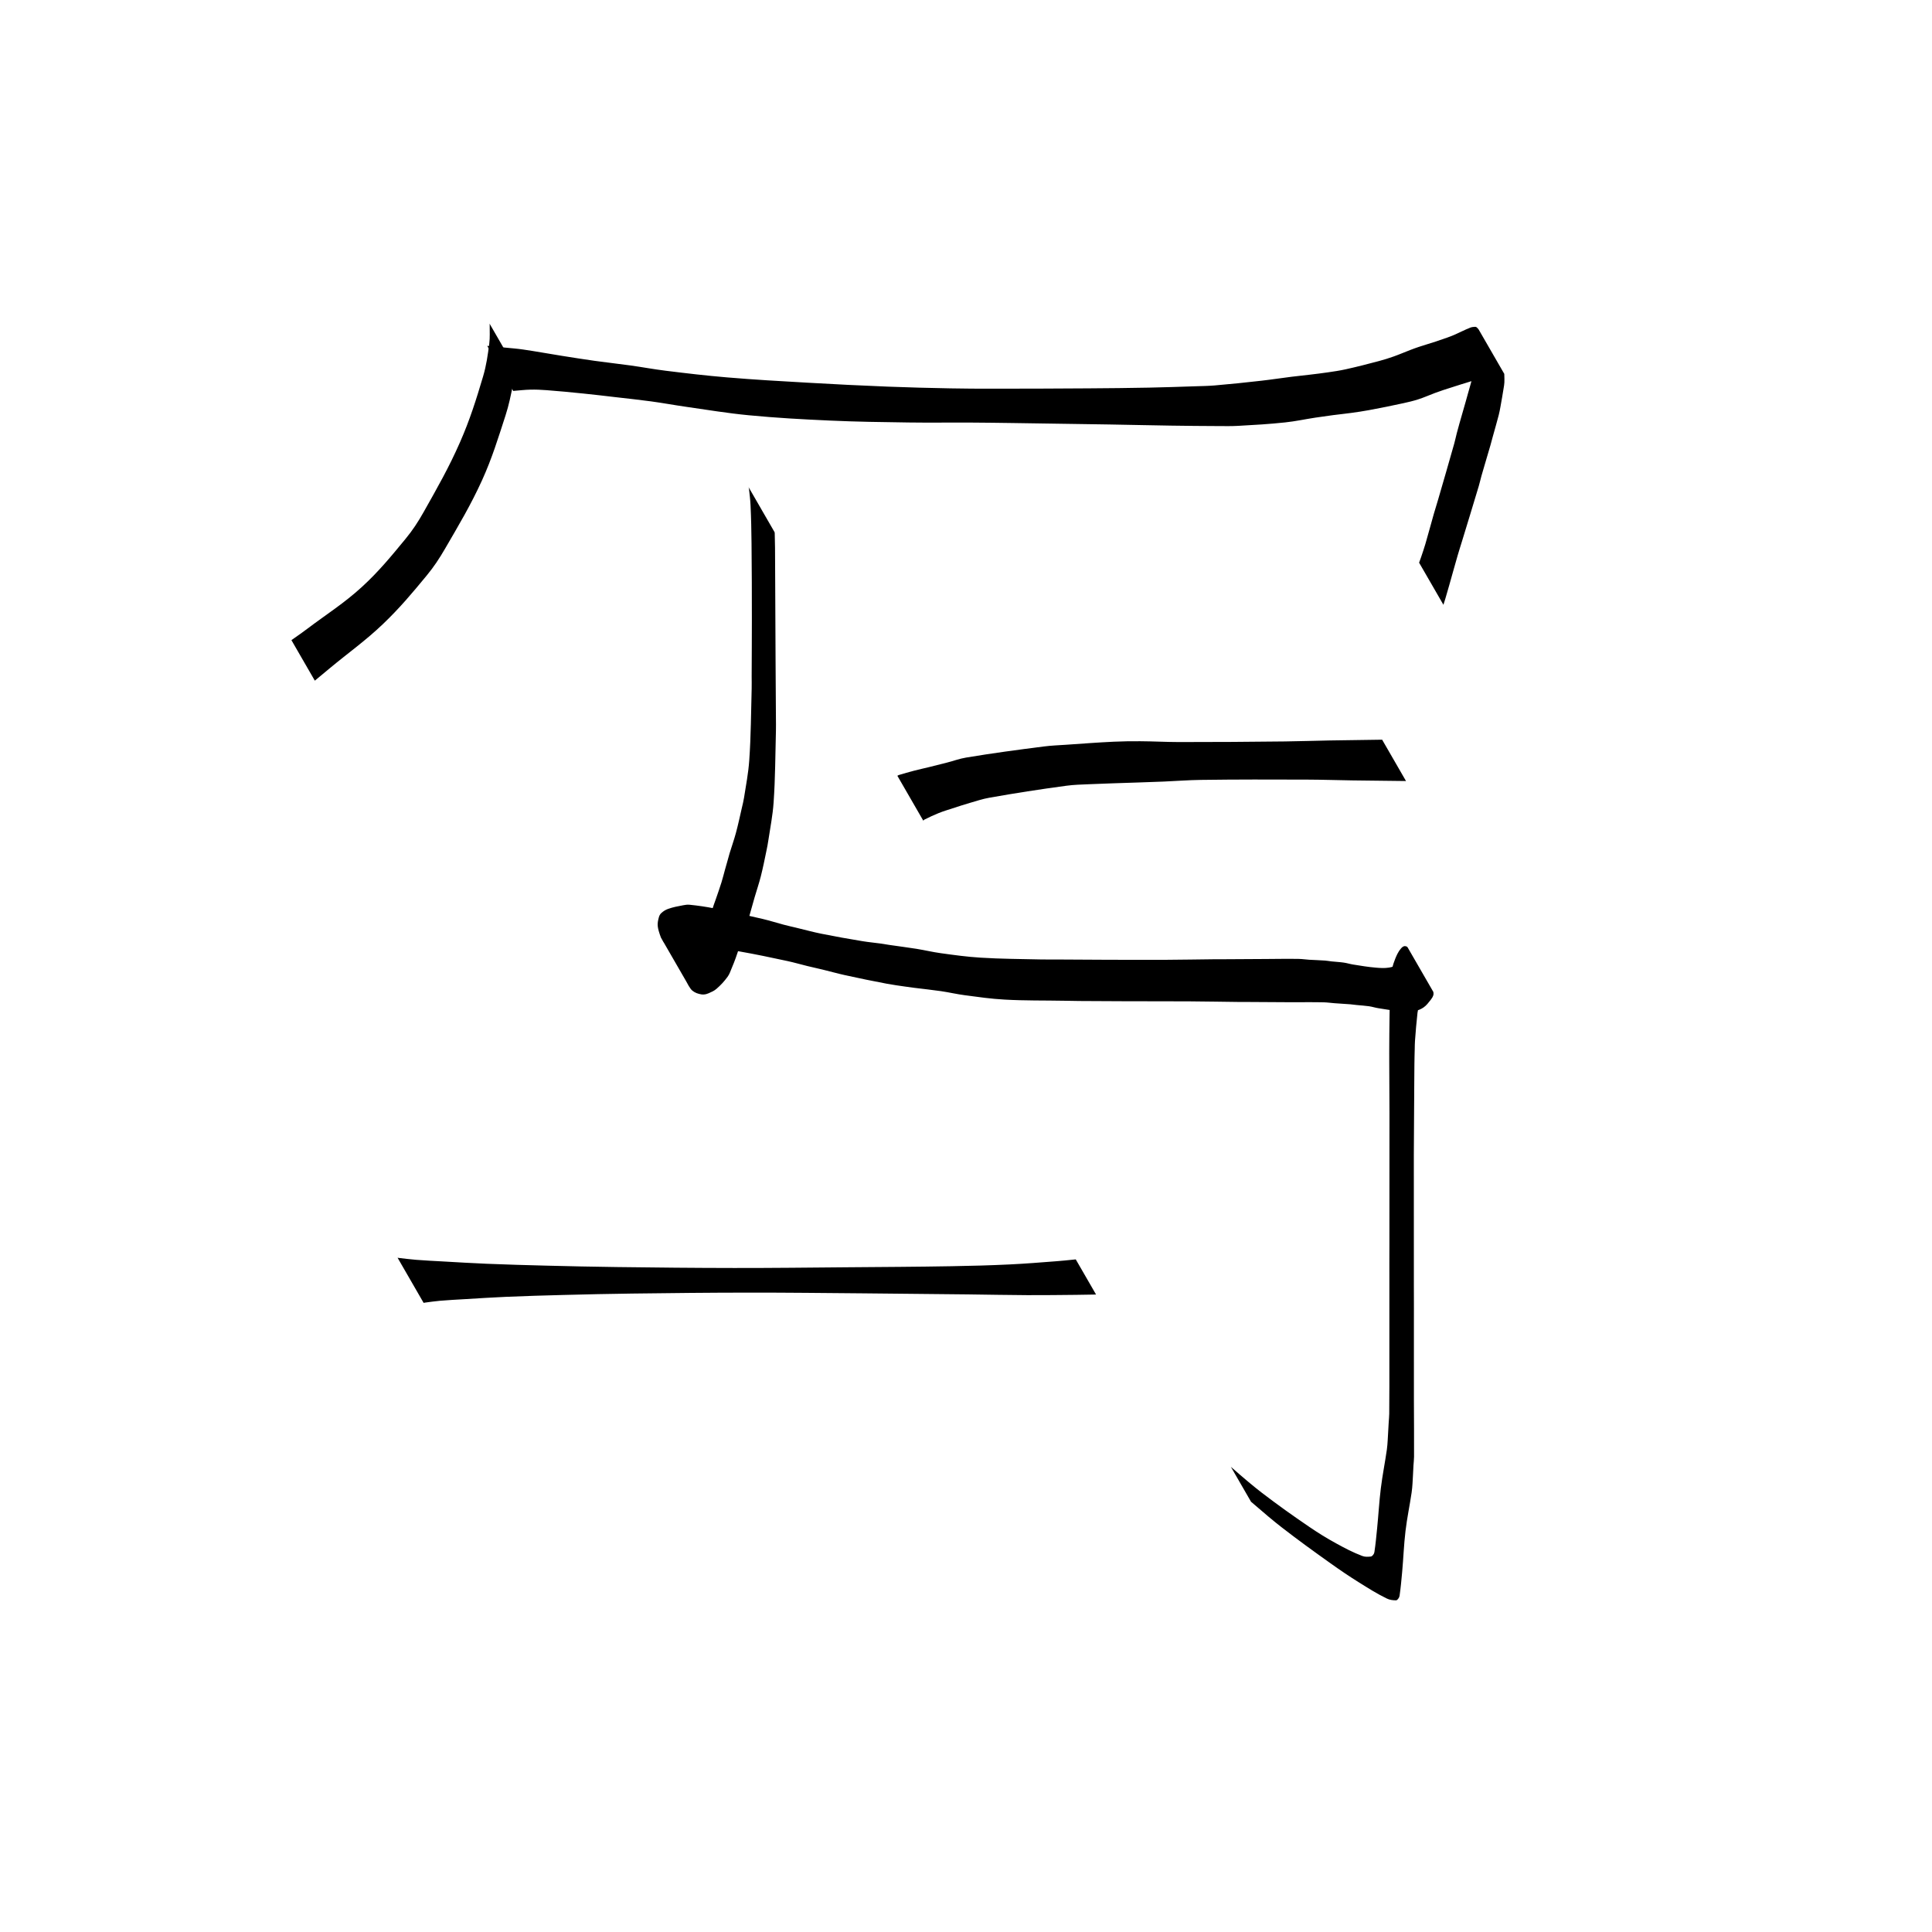
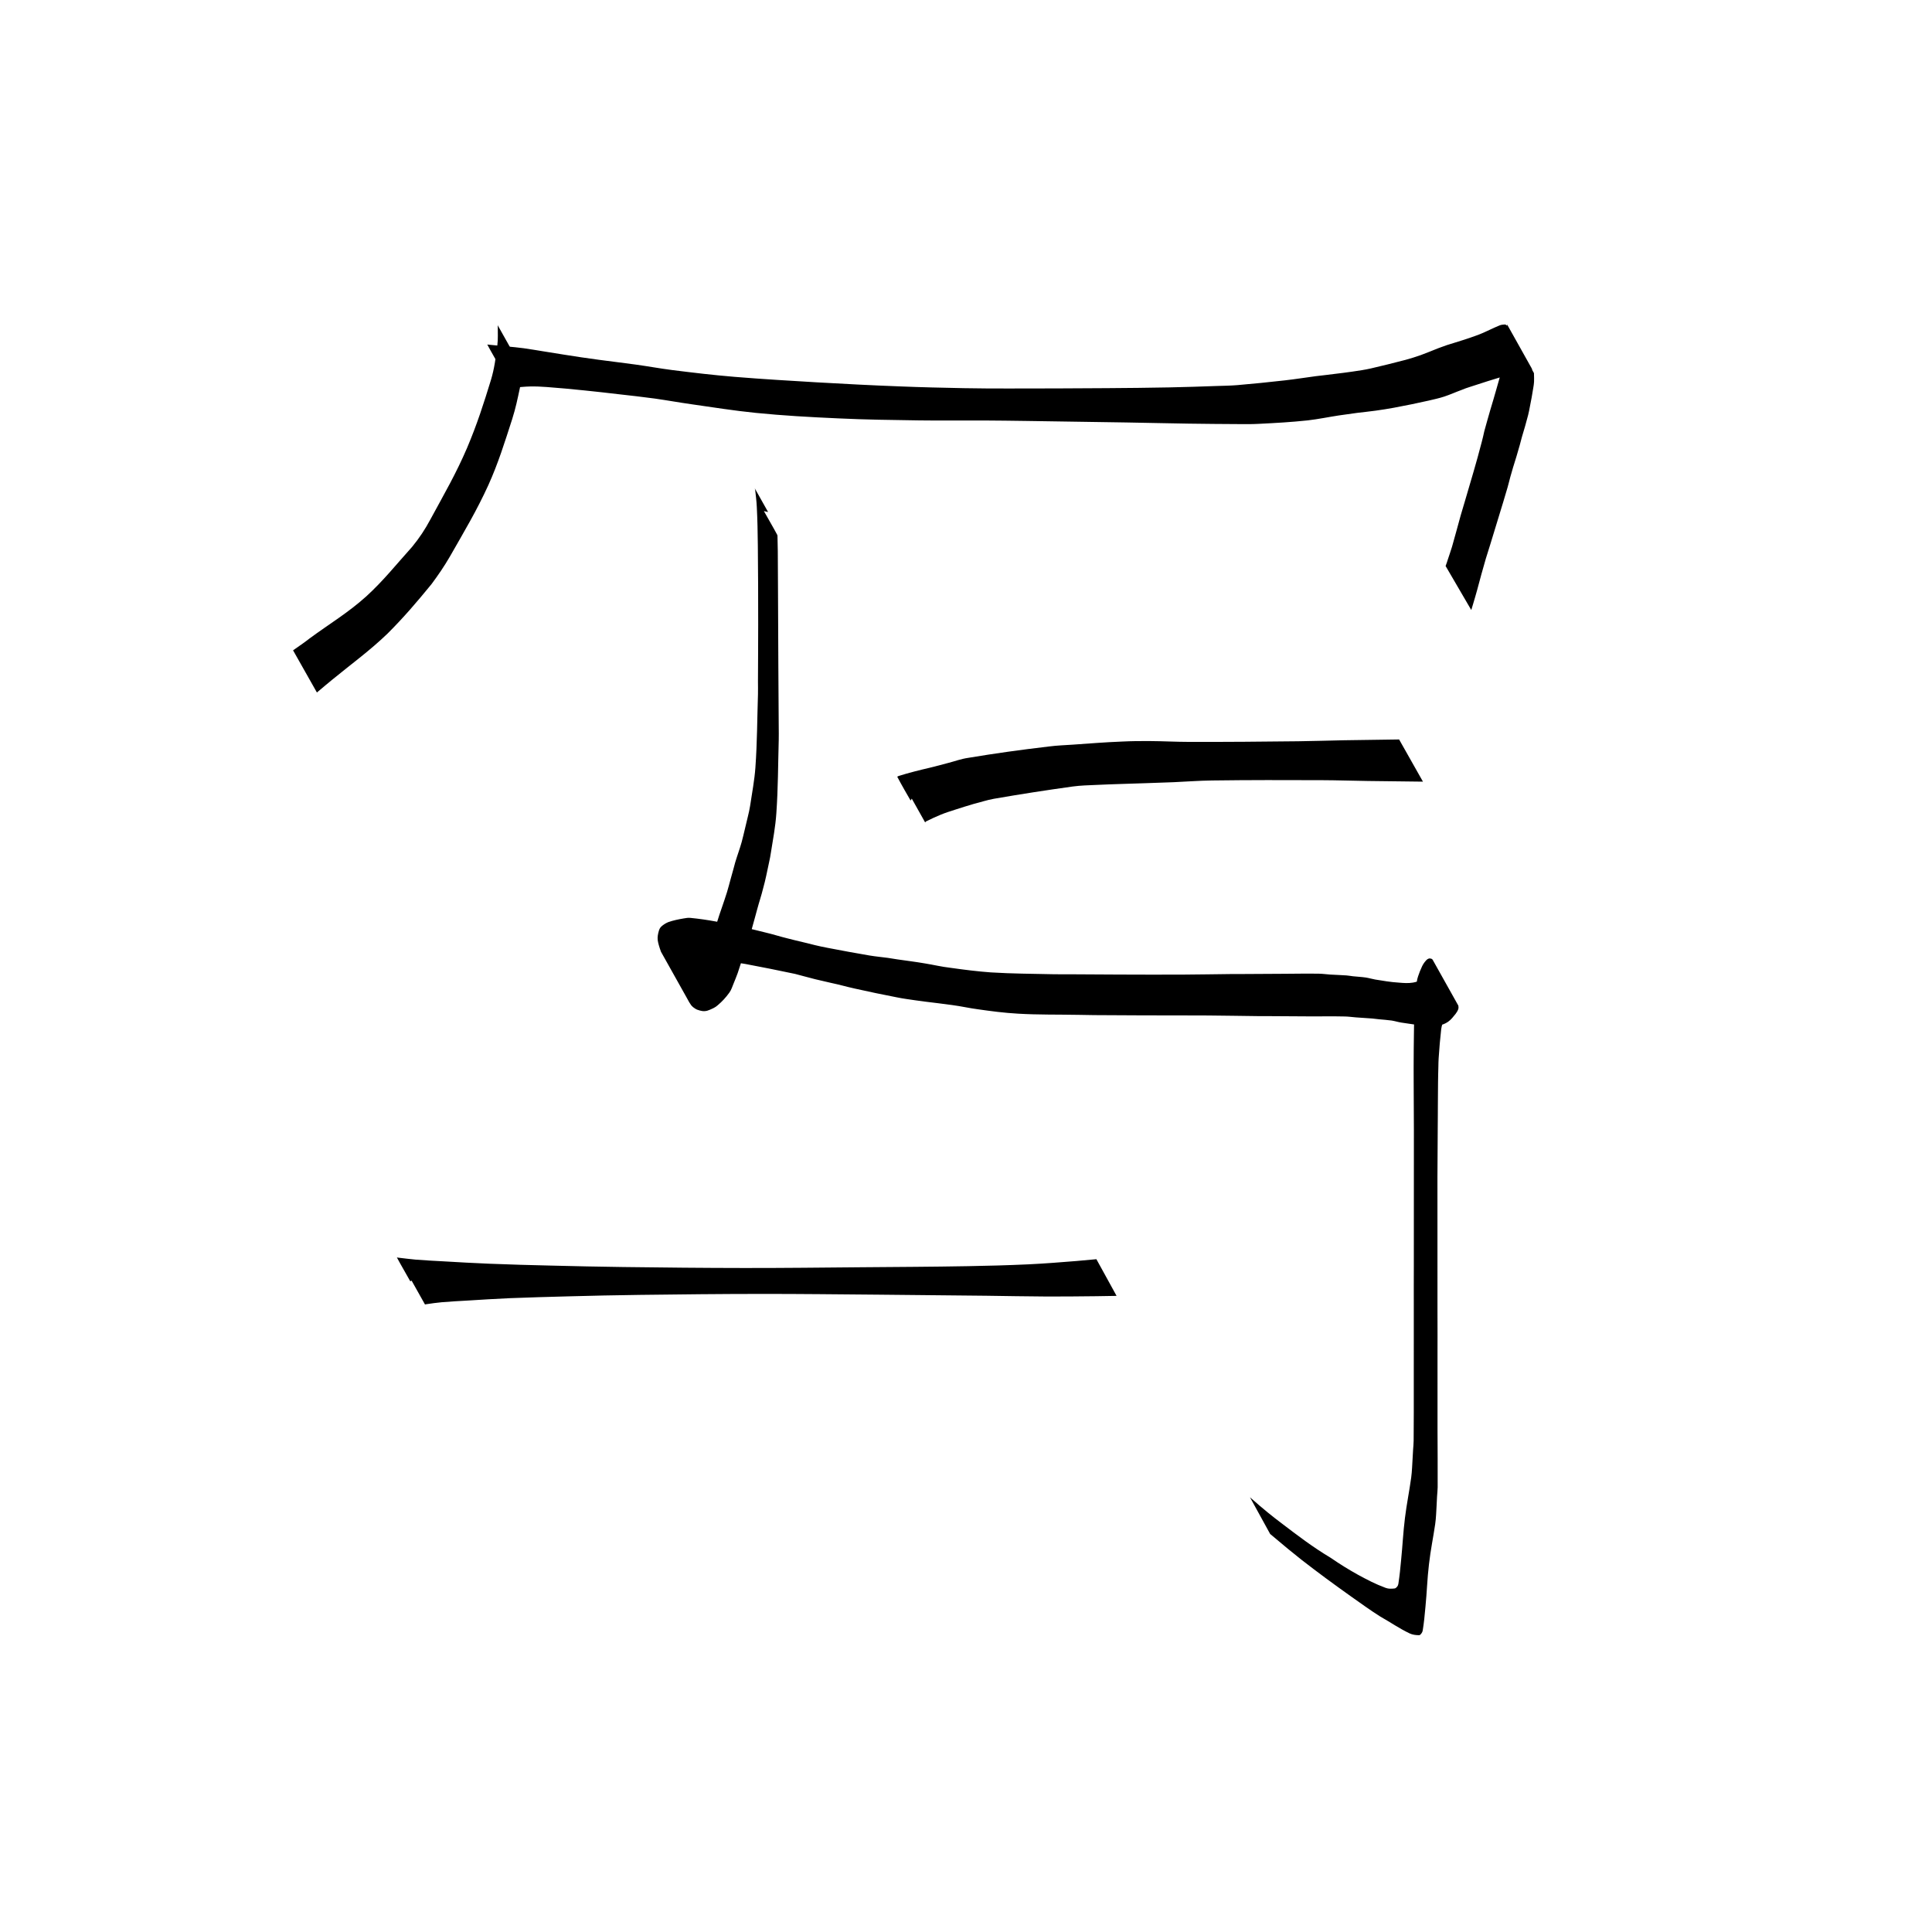
- <svg xmlns="http://www.w3.org/2000/svg" width="1474.6pt" height="1474.6pt" version="1.1" viewBox="0 0 1474.6 1474.6">
-   <g>
-     <path transform="matrix(1.3577 0 0 1.3577 222.43 247.05)" d="m118.69 12.618c4.856 8.412 7.285 12.618 7.285 12.618-0.013 0.309-0.032 0.545-0.056 0.709-0.444 2.94-0.689 5.486-1.319 8.392-1.314 6.066-2.314 11.318-4.231 17.222-4.182 12.883-7.575 24.055-13.173 36.389-6.351 13.99-13.153 25.332-20.873 38.615-3.215 5.532-6.265 10.142-10.334 15.08-8.126 9.863-15.204 18.292-24.438 27.125-9.833 9.406-19.433 16.154-29.898 24.85-1.983 1.648-4.817 4.002-8.502 7.06l-13.151-22.779c3.894-2.709 6.861-4.832 8.899-6.37 10.796-8.148 20.7-14.368 30.679-23.497 9.417-8.614 16.396-17.146 24.514-26.994 4.083-4.953 7.114-9.605 10.266-15.197 7.619-13.514 14.241-25.107 20.468-39.316 5.485-12.516 9.029-23.744 12.91-36.846 1.872-6.321 2.641-11.972 3.487-18.51 0.461-3.564 0.178-6.672 0.237-10.266 3e-3 -0.211-0.016-0.512-0.057-0.904 0-2.2541e-7 2.429 4.206 7.286 12.618z" />
-     <path transform="matrix(1.3577 0 0 1.3577 371.86 249.43)" d="m7.328 23.396c-4.886-8.462-7.328-12.693-7.328-12.693 0.219 0.043 0.389 0.071 0.508 0.082 3.574 0.35 6.641 0.609 10.214 0.968 3.304 0.333 6.147 0.531 9.433 1.011 7.633 1.114 14.134 2.337 21.753 3.543 6.487 1.027 12.046 1.922 18.55 2.835 6.998 0.983 13.025 1.607 20.024 2.582 6.955 0.969 12.872 2.111 19.841 2.973 12.05 1.489 22.389 2.722 34.488 3.742 15.901 1.34 29.563 2.082 45.495 2.998 15.709 0.903 29.18 1.577 44.902 2.2 12.285 0.487 22.822 0.731 35.115 0.971 8.385 0.164 15.574 0.183 23.961 0.183 18.854-0.001 35.015-0.059 53.868-0.187 11.857-0.08 22.02-0.175 33.874-0.407 9.192-0.18 17.068-0.462 26.256-0.768 3.738-0.125 6.95-0.149 10.677-0.463 9.153-0.771 16.983-1.607 26.111-2.638 6.037-0.681 11.182-1.501 17.211-2.253 3.558-0.444 6.619-0.731 10.179-1.163 3.546-0.431 6.589-0.776 10.122-1.304 3.488-0.521 6.489-0.933 9.932-1.694 6.618-1.464 12.248-2.91 18.796-4.659 2.925-0.781 5.404-1.56 8.259-2.569 3.328-1.176 6.096-2.413 9.396-3.67 1.632-0.622 3.035-1.148 4.693-1.698 3.36-1.113 6.278-1.948 9.641-3.05 2.258-0.739 4.184-1.403 6.419-2.209 1.346-0.485 2.498-0.912 3.811-1.48 3.213-1.388 5.861-2.825 9.117-4.107 0.823-0.324 1.602-0.393 2.483-0.462 0.349-0.027 0.69-0.003 0.98 0.191 0.347 0.233 0.759 0.665 1.235 1.295l14.421 24.977c0.087 2.091 0.104 3.699 0.051 4.824-0.054 1.154-0.245 2.133-0.429 3.274-0.583 3.615-1.103 6.71-1.762 10.312-0.307 1.681-0.571 3.124-0.996 4.778-1.109 4.317-2.206 7.978-3.386 12.276-0.434 1.584-0.77 2.953-1.224 4.531-1.228 4.266-2.33 7.907-3.579 12.166-0.538 1.832-1.016 3.396-1.526 5.236-0.554 2.001-0.92 3.747-1.512 5.737-3.231 10.856-6.112 20.127-9.41 30.963-0.857 2.815-1.642 5.213-2.463 8.039-1.694 5.834-3.057 10.861-4.721 16.704-0.761 2.672-1.415 4.962-2.206 7.626-0.233 0.782-0.583 1.895-1.05 3.338l-13.668-23.673c0.508-1.375 0.888-2.437 1.139-3.185 0.856-2.554 1.623-4.734 2.383-7.318 1.718-5.841 3.018-10.897 4.696-16.749 0.816-2.844 1.605-5.255 2.43-8.096 3.202-11.031 5.966-20.48 9.077-31.537 0.572-2.033 0.914-3.814 1.443-5.858 0.487-1.879 0.932-3.483 1.459-5.351 1.214-4.302 2.292-7.978 3.515-12.277 0.446-1.567 0.818-2.912 1.254-4.481 1.192-4.289 2.29-7.944 3.397-12.256 0.427-1.662 0.703-3.11 0.981-4.804 0.613-3.719 1.065-6.919 1.564-10.654 0.162-1.205 0.305-2.243 0.322-3.459 0.017-1.187-0.049-2.88-0.2-5.082l14.421 24.977c-0.491-0.649-0.912-1.098-1.265-1.347-0.303-0.214-0.654-0.26-1.026-0.271-0.931-0.029-1.778-0.148-2.658 0.158-3.31 1.153-5.955 2.632-9.195 3.972-1.325 0.548-2.483 0.969-3.845 1.421-2.269 0.753-4.246 1.301-6.527 2.022-3.372 1.065-6.265 1.971-9.624 3.079-1.661 0.549-3.077 1.046-4.718 1.655-3.314 1.229-6.075 2.509-9.438 3.596-2.916 0.943-5.482 1.539-8.475 2.195-6.711 1.472-12.488 2.625-19.243 3.885-3.484 0.649-6.494 1.078-10.005 1.568-3.547 0.495-6.606 0.777-10.156 1.244-3.517 0.463-6.528 0.882-10.035 1.414-5.943 0.902-10.986 2.047-16.963 2.683-9.252 0.984-17.223 1.428-26.513 1.94-3.801 0.209-7.069 0.134-10.875 0.12-9.396-0.033-17.45-0.116-26.845-0.253-12.069-0.176-22.411-0.443-34.479-0.641-19.057-0.312-35.391-0.555-54.448-0.817-8.402-0.115-15.604-0.216-24.006-0.26-12.103-0.064-22.479 0.126-34.582-0.047-15.492-0.222-28.777-0.38-44.256-1.08-15.937-0.721-29.602-1.46-45.483-2.978-12.324-1.178-22.798-2.983-35.055-4.723-6.978-0.991-12.918-2.123-19.902-3.078-6.949-0.951-12.933-1.559-19.9-2.366-6.329-0.734-11.75-1.395-18.089-2.037-7.275-0.737-13.514-1.365-20.806-1.903-3.15-0.232-5.862-0.363-9.021-0.297-3.25 0.068-6.022 0.425-9.262 0.68-0.098 0.008-0.236 0.035-0.413 0.082 0 0-2.443-4.231-7.328-12.693z" />
-     <path transform="matrix(1.3577 0 0 1.3577 684.92 564.57)" d="m7.289 32.911c-4.859-8.416-7.289-12.625-7.289-12.625 0.285-0.204 0.515-0.334 0.693-0.387 3.046-0.925 5.671-1.673 8.75-2.481 2.847-0.747 5.319-1.258 8.177-1.962 3.62-0.892 6.721-1.668 10.332-2.596 3.75-0.964 6.88-2.175 10.7-2.811 15.184-2.528 28.27-4.263 43.539-6.217 4.473-0.572 8.347-0.69 12.846-0.998 9.279-0.636 17.229-1.26 26.519-1.7 5.245-0.248 9.749-0.292 14.999-0.265 7.645 0.041 14.193 0.449 21.838 0.46 20.804 0.029 38.636-0.124 59.439-0.345 8.721-0.093 16.192-0.394 24.912-0.551 6.947-0.125 16.871-0.269 29.773-0.432l13.417 23.24c-13.099-0.138-23.175-0.258-30.228-0.359-8.92-0.128-16.564-0.411-25.485-0.441-20.841-0.069-38.707-0.124-59.546 0.161-7.367 0.101-13.668 0.638-21.029 0.941-5.195 0.213-9.649 0.347-14.845 0.532-9.432 0.335-17.521 0.523-26.949 0.954-4.528 0.207-8.43 0.26-12.922 0.868-15.179 2.053-28.161 4.055-43.243 6.73-3.81 0.676-6.969 1.76-10.687 2.833-3.53 1.019-6.522 2.005-10.015 3.144-2.735 0.891-5.106 1.587-7.776 2.657-2.878 1.153-5.277 2.309-8.055 3.686-0.172 0.086-0.364 0.283-0.575 0.592 0 0-2.43-4.208-7.289-12.625z" />
-     <path transform="matrix(1.3577 0 0 1.3577 501.96 371.7)" d="m58.381 12.678c4.88 8.452 7.319 12.678 7.319 12.678 0.069 0.211 0.105 0.376 0.109 0.494 0.091 2.896 0.141 5.38 0.168 8.277 0.068 7.249 0.07 13.463 0.105 20.712 0.073 15.156 0.124 28.147 0.205 43.303 0.06 11.161 0.141 20.727 0.199 31.889 0.013 2.434 0.07 4.522 0.003 6.955-0.389 14.119-0.335 26.243-1.306 40.333-0.514 7.458-1.839 13.762-2.934 21.157-0.308 2.082-0.644 3.856-1.075 5.917-1.059 5.072-1.905 9.437-3.179 14.46-1.041 4.108-2.241 7.545-3.431 11.612-0.374 1.28-0.674 2.384-1.037 3.667-0.532 1.881-0.99 3.492-1.521 5.372-0.71 2.515-1.248 4.69-2.023 7.185-0.99 3.187-1.953 5.882-3.019 9.045-0.42 1.245-0.802 2.305-1.227 3.549-0.651 1.906-1.155 3.559-1.848 5.451-0.719 1.963-1.354 3.64-2.183 5.558-0.778 1.802-1.247 3.482-2.405 5.066-1.904 2.605-3.814 4.661-6.25 6.776-1.331 1.156-2.782 1.75-4.393 2.465-0.899 0.399-1.741 0.631-2.723 0.693-0.962 0.061-1.8-0.102-2.732-0.347-0.956-0.252-1.771-0.55-2.617-1.059-0.789-0.475-1.435-0.985-1.993-1.718-0.697-0.915-1.542-2.326-2.534-4.231l-14.191-24.579c-1.043-2.73-1.648-4.868-1.815-6.414-0.187-1.729 0.143-3.254 0.59-4.935 0.253-0.953 0.65-1.79 1.375-2.46 1.161-1.073 2.359-1.833 3.847-2.367 2.864-1.028 5.461-1.472 8.449-2.048 1.26-0.243 2.379-0.414 3.656-0.286 4.885 0.491 9.058 1.113 13.878 2.05 9.608 1.868 17.794 3.722 27.323 5.96 4.101 0.963 7.532 2.118 11.608 3.181 3.007 0.784 5.606 1.372 8.628 2.098 4.41 1.058 8.161 2.103 12.608 2.998 8.06 1.621 15.003 2.846 23.114 4.189 3.537 0.586 6.608 0.826 10.159 1.322 1.813 0.253 3.354 0.552 5.165 0.819 5.267 0.776 9.8 1.315 15.056 2.159 4.782 0.768 8.821 1.786 13.618 2.448 7.814 1.077 14.523 2.024 22.396 2.518 11.771 0.739 21.893 0.715 33.684 1.003 2.947 0.072 5.475 0.012 8.423 0.026 9.574 0.047 17.781 0.121 27.356 0.148 12.286 0.035 22.817 0.085 35.102 0.028 9.485-0.043 17.613-0.22 27.098-0.313 1.967-0.019 3.653 3e-3 5.621-6e-3 7.896-0.039 14.665-0.098 22.562-0.133 6.631-0.029 12.317-0.161 18.947-0.049 2.091 0.035 3.87 0.337 5.957 0.467 3.128 0.196 5.816 0.234 8.942 0.466 1.268 0.094 2.34 0.327 3.605 0.465 2.419 0.264 4.511 0.332 6.92 0.681 1.848 0.268 3.381 0.79 5.225 1.081 4.422 0.697 8.21 1.366 12.67 1.742 2.647 0.224 4.967 0.397 7.589-0.03 1.901-0.31 3.516-0.96 5.109-2.041 1.716-1.164 2.886-2.586 4.14-4.236 0.685-0.901 1.071-1.847 1.323-2.95 0.109-0.478 0.051-1.175-0.172-2.092l14.449 25.027c-0.193-0.262-0.369-0.419-0.525-0.468-0.49-0.155-0.96-0.279-1.459-0.158-0.664 0.162-1.237 0.443-1.716 0.931-0.913 0.928-1.557 1.874-2.17 3.023-0.964 1.807-1.613 3.45-2.312 5.375-0.372 1.025-0.615 1.944-0.739 3.028-0.632 5.527-0.991 10.285-1.417 15.832-0.118 1.524-0.091 2.838-0.135 4.366-0.043 1.505-0.08 2.794-0.112 4.299-0.034 1.585-0.056 2.944-0.074 4.529-0.026 2.414-0.035 4.483-0.052 6.897-0.017 2.252-0.032 4.183-0.045 6.436-9e-3 1.539-9e-3 2.858-0.019 4.397-0.014 2.369-0.035 4.4-0.05 6.769-0.058 9.335-0.145 17.336-0.157 26.671-0.035 25.816 9e-3 47.944 0.021 73.76 2e-3 2.209 0.012 4.102 0.017 6.311 4e-3 2.152 0.01 3.996 0.01 6.148 0 3.05-0.01 5.666-0.01 8.716 0 15.103-0.01 28.049 7e-3 43.151 0.013 10.942 0.153 20.32 0.077 31.261-0.012 1.74-0.229 3.224-0.329 4.961-0.199 3.475-0.29 6.458-0.525 9.93-0.124 1.818-0.234 3.38-0.499 5.184-1.118 7.603-2.54 14.053-3.45 21.684-0.955 8.01-1.139 14.939-1.875 22.972-0.43 4.693-0.787 8.721-1.456 13.386-0.088 0.612-0.319 1.135-0.697 1.624-0.352 0.456-0.742 0.986-1.317 0.984-1.839-8e-3 -3.501-0.209-5.155-1.012-5.782-2.807-10.442-5.796-15.891-9.205-5.683-3.555-10.438-6.792-15.896-10.683-9.669-6.894-17.927-12.852-27.314-20.125-4.141-3.207-9.885-8.003-17.233-14.385l-11.335-19.632c7.348 6.456 13.111 11.284 17.289 14.483 9.188 7.034 17.278 12.787 26.841 19.303 5.116 3.486 9.645 6.278 15.072 9.257 4.99 2.739 9.332 5.033 14.652 7.058 1.561 0.595 3.099 0.493 4.762 0.332 0.57-0.055 0.987-0.482 1.351-0.924 0.388-0.47 0.629-0.983 0.719-1.586 0.698-4.624 1.052-8.621 1.522-13.273 0.796-7.901 1.12-14.711 2.095-22.593 0.946-7.658 2.3-14.146 3.39-21.785 0.261-1.822 0.344-3.401 0.468-5.238 0.234-3.455 0.356-6.421 0.556-9.877 0.101-1.751 0.286-3.248 0.305-5.002 0.115-10.848 0.064-20.147 0.076-30.996 0.017-15.094 8e-3 -28.032 7e-3 -43.126 0-3.063-0.01-5.689-9e-3 -8.751 0-2.139 5e-3 -3.972 0.01-6.111 5e-3 -2.19 0.015-4.066 0.016-6.256 0.016-25.782 0.055-47.881 0.034-73.664-8e-3 -9.5-0.079-17.643-0.116-27.144-9e-3 -2.408-0.015-4.473-0.015-6.881 1e-3 -1.54 0.01-2.86 0.017-4.399 0.012-2.258 0.017-4.193 0.037-6.451 0.022-2.395 0.053-4.448 0.084-6.843 0.02-1.592 0.037-2.956 0.063-4.547 0.024-1.524 0.042-2.831 0.08-4.355 0.037-1.529 0.03-2.841 0.134-4.366 0.385-5.64 0.685-10.479 1.261-16.103 0.113-1.102 0.347-2.038 0.706-3.086 0.675-1.966 1.305-3.643 2.24-5.5 0.594-1.18 1.235-2.14 2.106-3.134 0.451-0.515 0.958-0.908 1.613-1.11 0.491-0.151 0.973-2e-3 1.461 0.163 0.168 0.057 0.353 0.231 0.556 0.521l14.449 25.027c0.131 0.797 0.13 1.393-3e-3 1.789-0.34 1.01-0.826 1.823-1.493 2.654-1.303 1.624-2.377 3.138-4.096 4.311-1.593 1.088-3.236 1.675-5.138 1.992-2.603 0.434-4.908 0.331-7.538 0.121-4.46-0.357-8.246-1.038-12.666-1.738-1.849-0.293-3.383-0.825-5.235-1.097-2.411-0.354-4.503-0.438-6.926-0.691-1.251-0.131-2.317-0.304-3.571-0.407-3.158-0.257-5.872-0.385-9.031-0.62-2.092-0.156-3.876-0.449-5.972-0.494-6.651-0.146-12.354-0.021-19.006-0.051-7.951-0.036-14.767-0.096-22.718-0.137-1.97-0.011-3.659 0.011-5.63-9e-3 -9.615-0.101-17.856-0.276-27.472-0.338-12.294-0.079-22.832-0.026-35.125-0.066-9.573-0.031-17.778-0.064-27.35-0.138-2.971-0.023-5.518-0.084-8.488-0.139-11.718-0.219-21.777 2e-3 -33.478-0.645-7.858-0.435-14.551-1.411-22.353-2.445-4.766-0.631-8.783-1.614-13.54-2.312-5.193-0.761-9.674-1.191-14.88-1.855-1.785-0.228-3.313-0.429-5.093-0.694-3.615-0.538-6.728-0.918-10.319-1.598-8.237-1.561-15.279-3.002-23.468-4.802-4.471-0.983-8.245-2.072-12.694-3.149-2.994-0.725-5.578-1.274-8.572-2.002-4.004-0.973-7.393-1.991-11.422-2.858-9.423-2.026-17.509-3.744-27.003-5.406-4.755-0.832-8.873-1.332-13.685-1.717-1.271-0.101-2.379 0.076-3.628 0.334-2.969 0.613-5.557 1.072-8.391 2.147-1.48 0.562-2.628 1.394-3.787 2.472-0.71 0.659-1.159 1.442-1.424 2.374-0.469 1.649-0.813 3.152-0.634 4.857 0.163 1.549 0.769 3.689 1.819 6.42l-14.191-24.579c0.95 1.826 1.76 3.176 2.43 4.051 0.564 0.736 1.209 1.254 2.002 1.734 0.847 0.513 1.663 0.814 2.621 1.066 0.93 0.244 1.765 0.37 2.726 0.337 1.003-0.035 1.889-0.147 2.817-0.528 1.631-0.671 3.071-1.29 4.407-2.442 2.442-2.105 4.34-4.167 6.263-6.755 1.159-1.56 1.676-3.2 2.454-4.982 0.84-1.924 1.448-3.62 2.162-5.594 0.687-1.898 1.182-3.558 1.839-5.467 0.424-1.233 0.828-2.276 1.25-3.51 1.078-3.151 2.048-5.838 3.034-9.019 0.777-2.504 1.296-4.695 2.002-7.22 0.526-1.883 0.991-3.492 1.52-5.374 0.362-1.289 0.639-2.404 1.027-3.686 1.212-4.003 2.455-7.375 3.545-11.414 1.327-4.914 2.213-9.191 3.357-14.151 0.456-1.977 0.905-3.664 1.217-5.669 1.147-7.379 2.427-13.683 2.949-21.132 0.985-14.062 0.951-26.162 1.353-40.252 0.07-2.435-0.012-4.524-5e-3 -6.959 0.032-10.97 0.127-20.373 0.117-31.342-0.014-15.145-0.013-28.127-0.187-43.272-0.086-7.525-0.202-13.978-0.558-21.495-0.159-3.36-0.539-6.224-0.913-9.568-0.019-0.175-0.098-0.413-0.237-0.715 0-2.2647e-7 2.44 4.226 7.319 12.678z" />
-     <path transform="matrix(1.3577 0 0 1.3577 303.44 959.96)" d="m7.328 12.693c-4.886-8.462-7.328-12.693-7.328-12.693 0.291 0.062 0.515 0.102 0.674 0.12 3.433 0.386 6.37 0.787 9.813 1.06 5.253 0.417 9.767 0.616 15.028 0.91 8.625 0.482 16.015 0.957 24.647 1.308 11.639 0.473 21.62 0.753 33.264 1.047 13.907 0.351 25.829 0.621 39.74 0.796 23.151 0.29 42.997 0.508 66.151 0.529 22.39 0.021 41.581-0.224 63.971-0.407 20.357-0.166 37.807-0.235 58.161-0.591 11.434-0.2 21.236-0.455 32.659-0.999 9.263-0.441 17.188-1.109 26.434-1.816 2.505-0.191 6.077-0.532 10.717-1.021l11.407 19.758c-4.855 0.094-8.59 0.153-11.204 0.176-9.586 0.085-17.802 0.206-27.387 0.166-11.719-0.049-21.761-0.294-33.479-0.423-20.596-0.226-38.249-0.424-58.845-0.591-22.554-0.182-41.886-0.428-64.44-0.407-22.94 0.022-42.602 0.238-65.54 0.529-13.589 0.172-25.236 0.442-38.822 0.795-11.222 0.292-20.84 0.568-32.055 1.047-8.103 0.346-15.04 0.825-23.136 1.308-4.893 0.292-9.093 0.484-13.977 0.91-3.018 0.263-5.585 0.671-8.59 1.06-0.127 0.016-0.306 0.056-0.536 0.12 0 0-2.443-4.231-7.328-12.693z" />
-   </g>
+ <svg xmlns="http://www.w3.org/2000/svg" width="1475pt" height="1475pt" version="1.1" viewBox="0 0 1475 1475">
+   <path transform="matrix(1.4 0 0 1.4 222 247)" d="m119 13c4.9 8.4 7.3 13 7.3 13-0.013 0.31-0.032 0.54-0.056 0.71-0.44 2.9-0.69 5.5-1.3 8.4-1.3 6.1-2.3 11-4.2 17-4.2 13-7.6 24-13 36-6.4 14-13 25-21 39-3.2 5.5-6.3 10-10 15-8.1 9.9-15 18-24 27-9.8 9.4-19 16-30 25-2 1.6-4.8 4-8.5 7.1l-13-23c3.9-2.7 6.9-4.8 8.9-6.4 11-8.1 21-14 31-23 9.4-8.6 16-17 25-27 4.1-5 7.1-9.6 10-15 7.6-14 14-25 20-39 5.5-13 9-24 13-37 1.9-6.3 2.6-12 3.5-19 0.46-3.6 0.18-6.7 0.24-10 3e-3 -0.21-0.016-0.51-0.057-0.9 0-2.3e-7 2.4 4.2 7.3 13z" />
+   <path transform="matrix(1.4 0 0 1.4 372 249)" d="m7.3 23c-4.9-8.5-7.3-13-7.3-13 0.22 0.043 0.39 0.071 0.51 0.082 3.6 0.35 6.6 0.61 10 0.97 3.3 0.33 6.1 0.53 9.4 1 7.6 1.1 14 2.3 22 3.5 6.5 1 12 1.9 19 2.8 7 0.98 13 1.6 20 2.6 7 0.97 13 2.1 20 3 12 1.5 22 2.7 34 3.7 16 1.3 30 2.1 45 3 16 0.9 29 1.6 45 2.2 12 0.49 23 0.73 35 0.97 8.4 0.16 16 0.18 24 0.18 19-0.001 35-0.059 54-0.19 12-0.08 22-0.18 34-0.41 9.2-0.18 17-0.46 26-0.77 3.7-0.12 7-0.15 11-0.46 9.2-0.77 17-1.6 26-2.6 6-0.68 11-1.5 17-2.3 3.6-0.44 6.6-0.73 10-1.2 3.5-0.43 6.6-0.78 10-1.3 3.5-0.52 6.5-0.93 9.9-1.7 6.6-1.5 12-2.9 19-4.7 2.9-0.78 5.4-1.6 8.3-2.6 3.3-1.2 6.1-2.4 9.4-3.7 1.6-0.62 3-1.1 4.7-1.7 3.4-1.1 6.3-1.9 9.6-3 2.3-0.74 4.2-1.4 6.4-2.2 1.3-0.49 2.5-0.91 3.8-1.5 3.2-1.4 5.9-2.8 9.1-4.1 0.82-0.32 1.6-0.39 2.5-0.46 0.35-0.027 0.69-0.004 0.98 0.19 0.35 0.23 0.76 0.66 1.2 1.3l14 25c0.087 2.1 0.1 3.7 0.051 4.8-0.054 1.2-0.24 2.1-0.43 3.3-0.58 3.6-1.1 6.7-1.8 10-0.31 1.7-0.57 3.1-1 4.8-1.1 4.3-2.2 8-3.4 12-0.43 1.6-0.77 3-1.2 4.5-1.2 4.3-2.3 7.9-3.6 12-0.54 1.8-1 3.4-1.5 5.2-0.55 2-0.92 3.7-1.5 5.7-3.2 11-6.1 20-9.4 31-0.86 2.8-1.6 5.2-2.5 8-1.7 5.8-3.1 11-4.7 17-0.76 2.7-1.4 5-2.2 7.6-0.23 0.78-0.58 1.9-1 3.3l-14-24c0.51-1.4 0.89-2.4 1.1-3.2 0.86-2.6 1.6-4.7 2.4-7.3 1.7-5.8 3-11 4.7-17 0.82-2.8 1.6-5.3 2.4-8.1 3.2-11 6-20 9.1-32 0.57-2 0.91-3.8 1.4-5.9 0.49-1.9 0.93-3.5 1.5-5.4 1.2-4.3 2.3-8 3.5-12 0.45-1.6 0.82-2.9 1.3-4.5 1.2-4.3 2.3-7.9 3.4-12 0.43-1.7 0.7-3.1 0.98-4.8 0.61-3.7 1.1-6.9 1.6-11 0.16-1.2 0.3-2.2 0.32-3.5 0.017-1.2-0.049-2.9-0.2-5.1l14 25c-0.49-0.65-0.91-1.1-1.3-1.3-0.3-0.21-0.65-0.26-1-0.27-0.93-0.028-1.8-0.15-2.7 0.16-3.3 1.2-6 2.6-9.2 4-1.3 0.55-2.5 0.97-3.8 1.4-2.3 0.75-4.2 1.3-6.5 2-3.4 1.1-6.3 2-9.6 3.1-1.7 0.55-3.1 1-4.7 1.7-3.3 1.2-6.1 2.5-9.4 3.6-2.9 0.94-5.5 1.5-8.5 2.2-6.7 1.5-12 2.6-19 3.9-3.5 0.65-6.5 1.1-10 1.6-3.5 0.49-6.6 0.78-10 1.2-3.5 0.46-6.5 0.88-10 1.4-5.9 0.9-11 2-17 2.7-9.3 0.98-17 1.4-27 1.9-3.8 0.21-7.1 0.13-11 0.12-9.4-0.033-17-0.12-27-0.25-12-0.18-22-0.44-34-0.64-19-0.31-35-0.56-54-0.82-8.4-0.12-16-0.22-24-0.26-12-0.064-22 0.13-35-0.047-15-0.22-29-0.38-44-1.1-16-0.72-30-1.5-45-3-12-1.2-23-3-35-4.7-7-0.99-13-2.1-20-3.1-6.9-0.95-13-1.6-20-2.4-6.3-0.73-12-1.4-18-2-7.3-0.74-14-1.4-21-1.9-3.2-0.23-5.9-0.36-9-0.3-3.2 0.068-6 0.42-9.3 0.68-0.098 0.008-0.24 0.035-0.41 0.082 0 0-2.4-4.2-7.3-13z" />
+   <path transform="matrix(1.4 0 0 1.4 685 565)" d="m7.3 33c-4.9-8.4-7.3-13-7.3-13 0.28-0.2 0.52-0.33 0.69-0.39 3-0.93 5.7-1.7 8.8-2.5 2.8-0.75 5.3-1.3 8.2-2 3.6-0.89 6.7-1.7 10-2.6 3.8-0.96 6.9-2.2 11-2.8 15-2.5 28-4.3 44-6.2 4.5-0.57 8.3-0.69 13-1 9.3-0.64 17-1.3 27-1.7 5.2-0.25 9.7-0.29 15-0.26 7.6 0.041 14 0.45 22 0.46 21 0.029 39-0.12 59-0.35 8.7-0.093 16-0.39 25-0.55 6.9-0.12 17-0.27 30-0.43l13 23c-13-0.14-23-0.26-30-0.36-8.9-0.13-17-0.41-25-0.44-21-0.069-39-0.12-60 0.16-7.4 0.1-14 0.64-21 0.94-5.2 0.21-9.6 0.35-15 0.53-9.4 0.34-18 0.52-27 0.95-4.5 0.21-8.4 0.26-13 0.87-15 2.1-28 4.1-43 6.7-3.8 0.68-7 1.8-11 2.8-3.5 1-6.5 2-10 3.1-2.7 0.89-5.1 1.6-7.8 2.7-2.9 1.2-5.3 2.3-8.1 3.7-0.17 0.086-0.36 0.28-0.57 0.59 0 0-2.4-4.2-7.3-13z" />
+   <path transform="matrix(1.4 0 0 1.4 502 372)" d="m58 13c4.9 8.5 7.3 13 7.3 13 0.069 0.21 0.11 0.38 0.11 0.49 0.092 2.9 0.14 5.4 0.17 8.3 0.068 7.2 0.07 13 0.11 21 0.074 15 0.12 28 0.2 43 0.06 11 0.14 21 0.2 32 0.013 2.4 0.07 4.5 0.003 7-0.39 14-0.33 26-1.3 40-0.51 7.5-1.8 14-2.9 21-0.31 2.1-0.64 3.9-1.1 5.9-1.1 5.1-1.9 9.4-3.2 14-1 4.1-2.2 7.5-3.4 12-0.37 1.3-0.67 2.4-1 3.7-0.53 1.9-0.99 3.5-1.5 5.4-0.71 2.5-1.2 4.7-2 7.2-0.99 3.2-2 5.9-3 9-0.42 1.2-0.8 2.3-1.2 3.5-0.65 1.9-1.2 3.6-1.8 5.5-0.72 2-1.4 3.6-2.2 5.6-0.78 1.8-1.2 3.5-2.4 5.1-1.9 2.6-3.8 4.7-6.3 6.8-1.3 1.2-2.8 1.8-4.4 2.5-0.9 0.4-1.7 0.63-2.7 0.69-0.96 0.061-1.8-0.1-2.7-0.35-0.96-0.25-1.8-0.55-2.6-1.1-0.79-0.48-1.4-0.98-2-1.7-0.7-0.92-1.5-2.3-2.5-4.2l-14-25c-1-2.7-1.6-4.9-1.8-6.4-0.19-1.7 0.14-3.3 0.59-4.9 0.25-0.95 0.65-1.8 1.4-2.5 1.2-1.1 2.4-1.8 3.8-2.4 2.9-1 5.5-1.5 8.4-2 1.3-0.24 2.4-0.41 3.7-0.29 4.9 0.49 9.1 1.1 14 2 9.6 1.9 18 3.7 27 6 4.1 0.96 7.5 2.1 12 3.2 3 0.78 5.6 1.4 8.6 2.1 4.4 1.1 8.2 2.1 13 3 8.1 1.6 15 2.8 23 4.2 3.5 0.59 6.6 0.83 10 1.3 1.8 0.25 3.4 0.55 5.2 0.82 5.3 0.78 9.8 1.3 15 2.2 4.8 0.77 8.8 1.8 14 2.4 7.8 1.1 15 2 22 2.5 12 0.74 22 0.72 34 1 2.9 0.072 5.5 0.012 8.4 0.026 9.6 0.047 18 0.12 27 0.15 12 0.035 23 0.085 35 0.028 9.5-0.043 18-0.22 27-0.31 2-0.019 3.7 3e-3 5.6-6e-3 7.9-0.039 15-0.098 23-0.13 6.6-0.029 12-0.16 19-0.049 2.1 0.035 3.9 0.34 6 0.47 3.1 0.2 5.8 0.23 8.9 0.47 1.3 0.094 2.3 0.33 3.6 0.46 2.4 0.26 4.5 0.33 6.9 0.68 1.8 0.27 3.4 0.79 5.2 1.1 4.4 0.7 8.2 1.4 13 1.7 2.6 0.22 5 0.4 7.6-0.03 1.9-0.31 3.5-0.96 5.1-2 1.7-1.2 2.9-2.6 4.1-4.2 0.68-0.9 1.1-1.8 1.3-3 0.11-0.48 0.051-1.2-0.17-2.1l14 25c-0.19-0.26-0.37-0.42-0.52-0.47-0.49-0.16-0.96-0.28-1.5-0.16-0.66 0.16-1.2 0.44-1.7 0.93-0.91 0.93-1.6 1.9-2.2 3-0.96 1.8-1.6 3.4-2.3 5.4-0.37 1-0.62 1.9-0.74 3-0.63 5.5-0.99 10-1.4 16-0.12 1.5-0.091 2.8-0.14 4.4-0.043 1.5-0.08 2.8-0.11 4.3-0.034 1.6-0.056 2.9-0.074 4.5-0.026 2.4-0.035 4.5-0.052 6.9-0.017 2.3-0.032 4.2-0.045 6.4-9e-3 1.5-9e-3 2.9-0.019 4.4-0.014 2.4-0.035 4.4-0.05 6.8-0.058 9.3-0.14 17-0.16 27-0.035 26 9e-3 48 0.021 74 2e-3 2.2 0.012 4.1 0.017 6.3 4e-3 2.2 0.01 4 0.01 6.1 0 3-0.01 5.7-0.01 8.7 0 15-0.01 28 7e-3 43 0.013 11 0.15 20 0.077 31-0.012 1.7-0.23 3.2-0.33 5-0.2 3.5-0.29 6.5-0.52 9.9-0.12 1.8-0.23 3.4-0.5 5.2-1.1 7.6-2.5 14-3.4 22-0.96 8-1.1 15-1.9 23-0.43 4.7-0.79 8.7-1.5 13-0.088 0.61-0.32 1.1-0.7 1.6-0.35 0.46-0.74 0.99-1.3 0.98-1.8-8e-3 -3.5-0.21-5.2-1-5.8-2.8-10-5.8-16-9.2-5.7-3.6-10-6.8-16-11-9.7-6.9-18-13-27-20-4.1-3.2-9.9-8-17-14l-11-20c7.3 6.5 13 11 17 14 9.2 7 17 13 27 19 5.1 3.5 9.6 6.3 15 9.3 5 2.7 9.3 5 15 7.1 1.6 0.6 3.1 0.49 4.8 0.33 0.57-0.055 0.99-0.48 1.4-0.92 0.39-0.47 0.63-0.98 0.72-1.6 0.7-4.6 1.1-8.6 1.5-13 0.8-7.9 1.1-15 2.1-23 0.95-7.7 2.3-14 3.4-22 0.26-1.8 0.34-3.4 0.47-5.2 0.23-3.5 0.36-6.4 0.56-9.9 0.1-1.8 0.29-3.2 0.3-5 0.12-11 0.064-20 0.076-31 0.017-15 8e-3 -28 7e-3 -43 0-3.1-0.01-5.7-9e-3 -8.8 0-2.1 5e-3 -4 0.01-6.1 5e-3 -2.2 0.015-4.1 0.016-6.3 0.016-26 0.055-48 0.034-74-8e-3 -9.5-0.079-18-0.12-27-9e-3 -2.4-0.015-4.5-0.015-6.9 1e-3 -1.5 0.01-2.9 0.017-4.4 0.012-2.3 0.017-4.2 0.037-6.5 0.022-2.4 0.053-4.4 0.084-6.8 0.02-1.6 0.037-3 0.063-4.5 0.024-1.5 0.042-2.8 0.08-4.4 0.037-1.5 0.03-2.8 0.13-4.4 0.38-5.6 0.68-10 1.3-16 0.11-1.1 0.35-2 0.71-3.1 0.68-2 1.3-3.6 2.2-5.5 0.59-1.2 1.2-2.1 2.1-3.1 0.45-0.52 0.96-0.91 1.6-1.1 0.49-0.15 0.97-2e-3 1.5 0.16 0.17 0.057 0.35 0.23 0.56 0.52l14 25c0.13 0.8 0.13 1.4-3e-3 1.8-0.34 1-0.83 1.8-1.5 2.7-1.3 1.6-2.4 3.1-4.1 4.3-1.6 1.1-3.2 1.7-5.1 2-2.6 0.43-4.9 0.33-7.5 0.12-4.5-0.36-8.2-1-13-1.7-1.8-0.29-3.4-0.82-5.2-1.1-2.4-0.35-4.5-0.44-6.9-0.69-1.3-0.13-2.3-0.3-3.6-0.41-3.2-0.26-5.9-0.38-9-0.62-2.1-0.16-3.9-0.45-6-0.49-6.7-0.15-12-0.021-19-0.051-8-0.036-15-0.096-23-0.14-2-0.011-3.7 0.011-5.6-9e-3 -9.6-0.1-18-0.28-27-0.34-12-0.079-23-0.026-35-0.066-9.6-0.031-18-0.064-27-0.14-3-0.023-5.5-0.084-8.5-0.14-12-0.22-22 2e-3 -33-0.64-7.9-0.44-15-1.4-22-2.4-4.8-0.63-8.8-1.6-14-2.3-5.2-0.76-9.7-1.2-15-1.9-1.8-0.23-3.3-0.43-5.1-0.69-3.6-0.54-6.7-0.92-10-1.6-8.2-1.6-15-3-23-4.8-4.5-0.98-8.2-2.1-13-3.1-3-0.72-5.6-1.3-8.6-2-4-0.97-7.4-2-11-2.9-9.4-2-18-3.7-27-5.4-4.8-0.83-8.9-1.3-14-1.7-1.3-0.1-2.4 0.076-3.6 0.33-3 0.61-5.6 1.1-8.4 2.1-1.5 0.56-2.6 1.4-3.8 2.5-0.71 0.66-1.2 1.4-1.4 2.4-0.47 1.6-0.81 3.2-0.63 4.9 0.16 1.5 0.77 3.7 1.8 6.4l-14-25c0.95 1.8 1.8 3.2 2.4 4.1 0.56 0.74 1.2 1.3 2 1.7 0.85 0.51 1.7 0.81 2.6 1.1 0.93 0.24 1.8 0.37 2.7 0.34 1-0.035 1.9-0.15 2.8-0.53 1.6-0.67 3.1-1.3 4.4-2.4 2.4-2.1 4.3-4.2 6.3-6.8 1.2-1.6 1.7-3.2 2.5-5 0.84-1.9 1.4-3.6 2.2-5.6 0.69-1.9 1.2-3.6 1.8-5.5 0.42-1.2 0.83-2.3 1.2-3.5 1.1-3.2 2-5.8 3-9 0.78-2.5 1.3-4.7 2-7.2 0.53-1.9 0.99-3.5 1.5-5.4 0.36-1.3 0.64-2.4 1-3.7 1.2-4 2.5-7.4 3.5-11 1.3-4.9 2.2-9.2 3.4-14 0.46-2 0.91-3.7 1.2-5.7 1.1-7.4 2.4-14 2.9-21 0.99-14 0.95-26 1.4-40 0.07-2.4-0.012-4.5-5e-3 -7 0.032-11 0.13-20 0.12-31-0.014-15-0.013-28-0.19-43-0.086-7.5-0.2-14-0.56-21-0.16-3.4-0.54-6.2-0.91-9.6-0.02-0.17-0.098-0.41-0.24-0.72 0-2.3e-7 2.4 4.2 7.3 13z" />
+   <path transform="matrix(1.4 0 0 1.4 303 960)" d="m7.3 13c-4.9-8.5-7.3-13-7.3-13 0.29 0.062 0.52 0.1 0.67 0.12 3.4 0.39 6.4 0.79 9.8 1.1 5.3 0.42 9.8 0.62 15 0.91 8.6 0.48 16 0.96 25 1.3 12 0.47 22 0.75 33 1 14 0.35 26 0.62 40 0.8 23 0.29 43 0.51 66 0.53 22 0.021 42-0.22 64-0.41 20-0.17 38-0.23 58-0.59 11-0.2 21-0.45 33-1 9.3-0.44 17-1.1 26-1.8 2.5-0.19 6.1-0.53 11-1l11 20c-4.9 0.094-8.6 0.15-11 0.18-9.6 0.085-18 0.21-27 0.17-12-0.049-22-0.29-33-0.42-21-0.23-38-0.42-59-0.59-23-0.18-42-0.43-64-0.41-23 0.022-43 0.24-66 0.53-14 0.17-25 0.44-39 0.8-11 0.29-21 0.57-32 1-8.1 0.35-15 0.82-23 1.3-4.9 0.29-9.1 0.48-14 0.91-3 0.26-5.6 0.67-8.6 1.1-0.13 0.016-0.31 0.056-0.54 0.12 0 0-2.4-4.2-7.3-13z" />
</svg>
